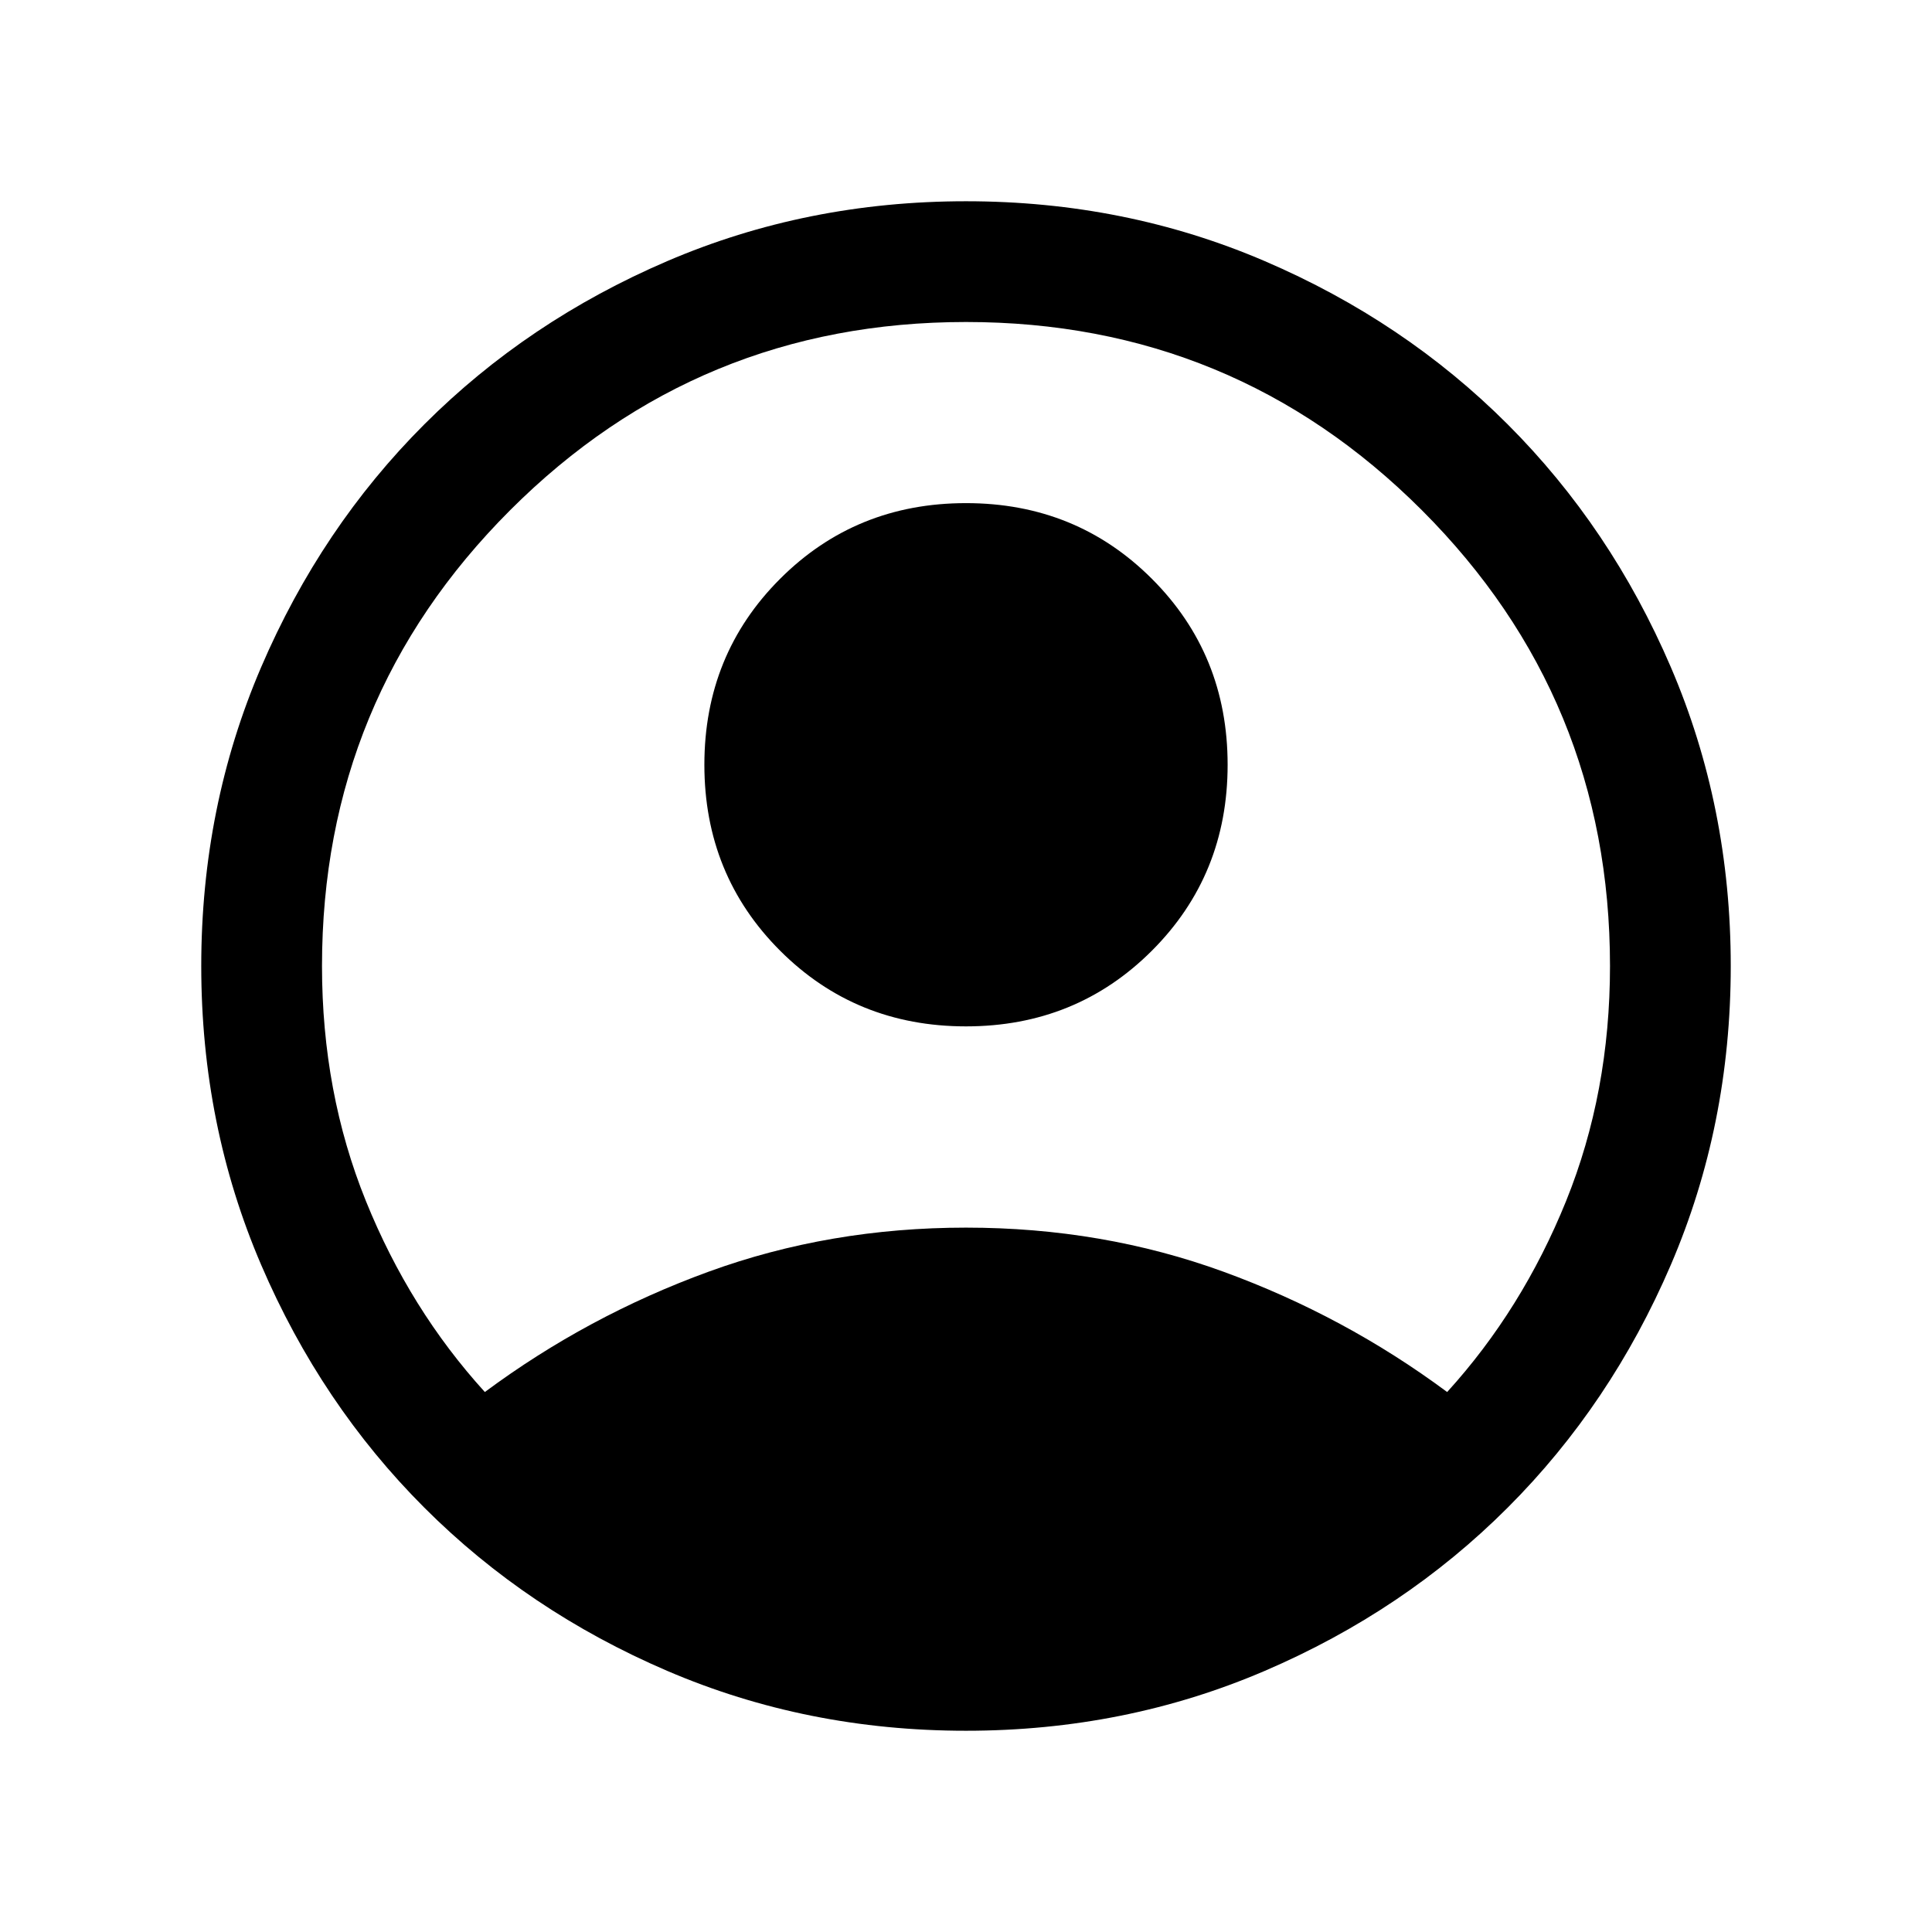
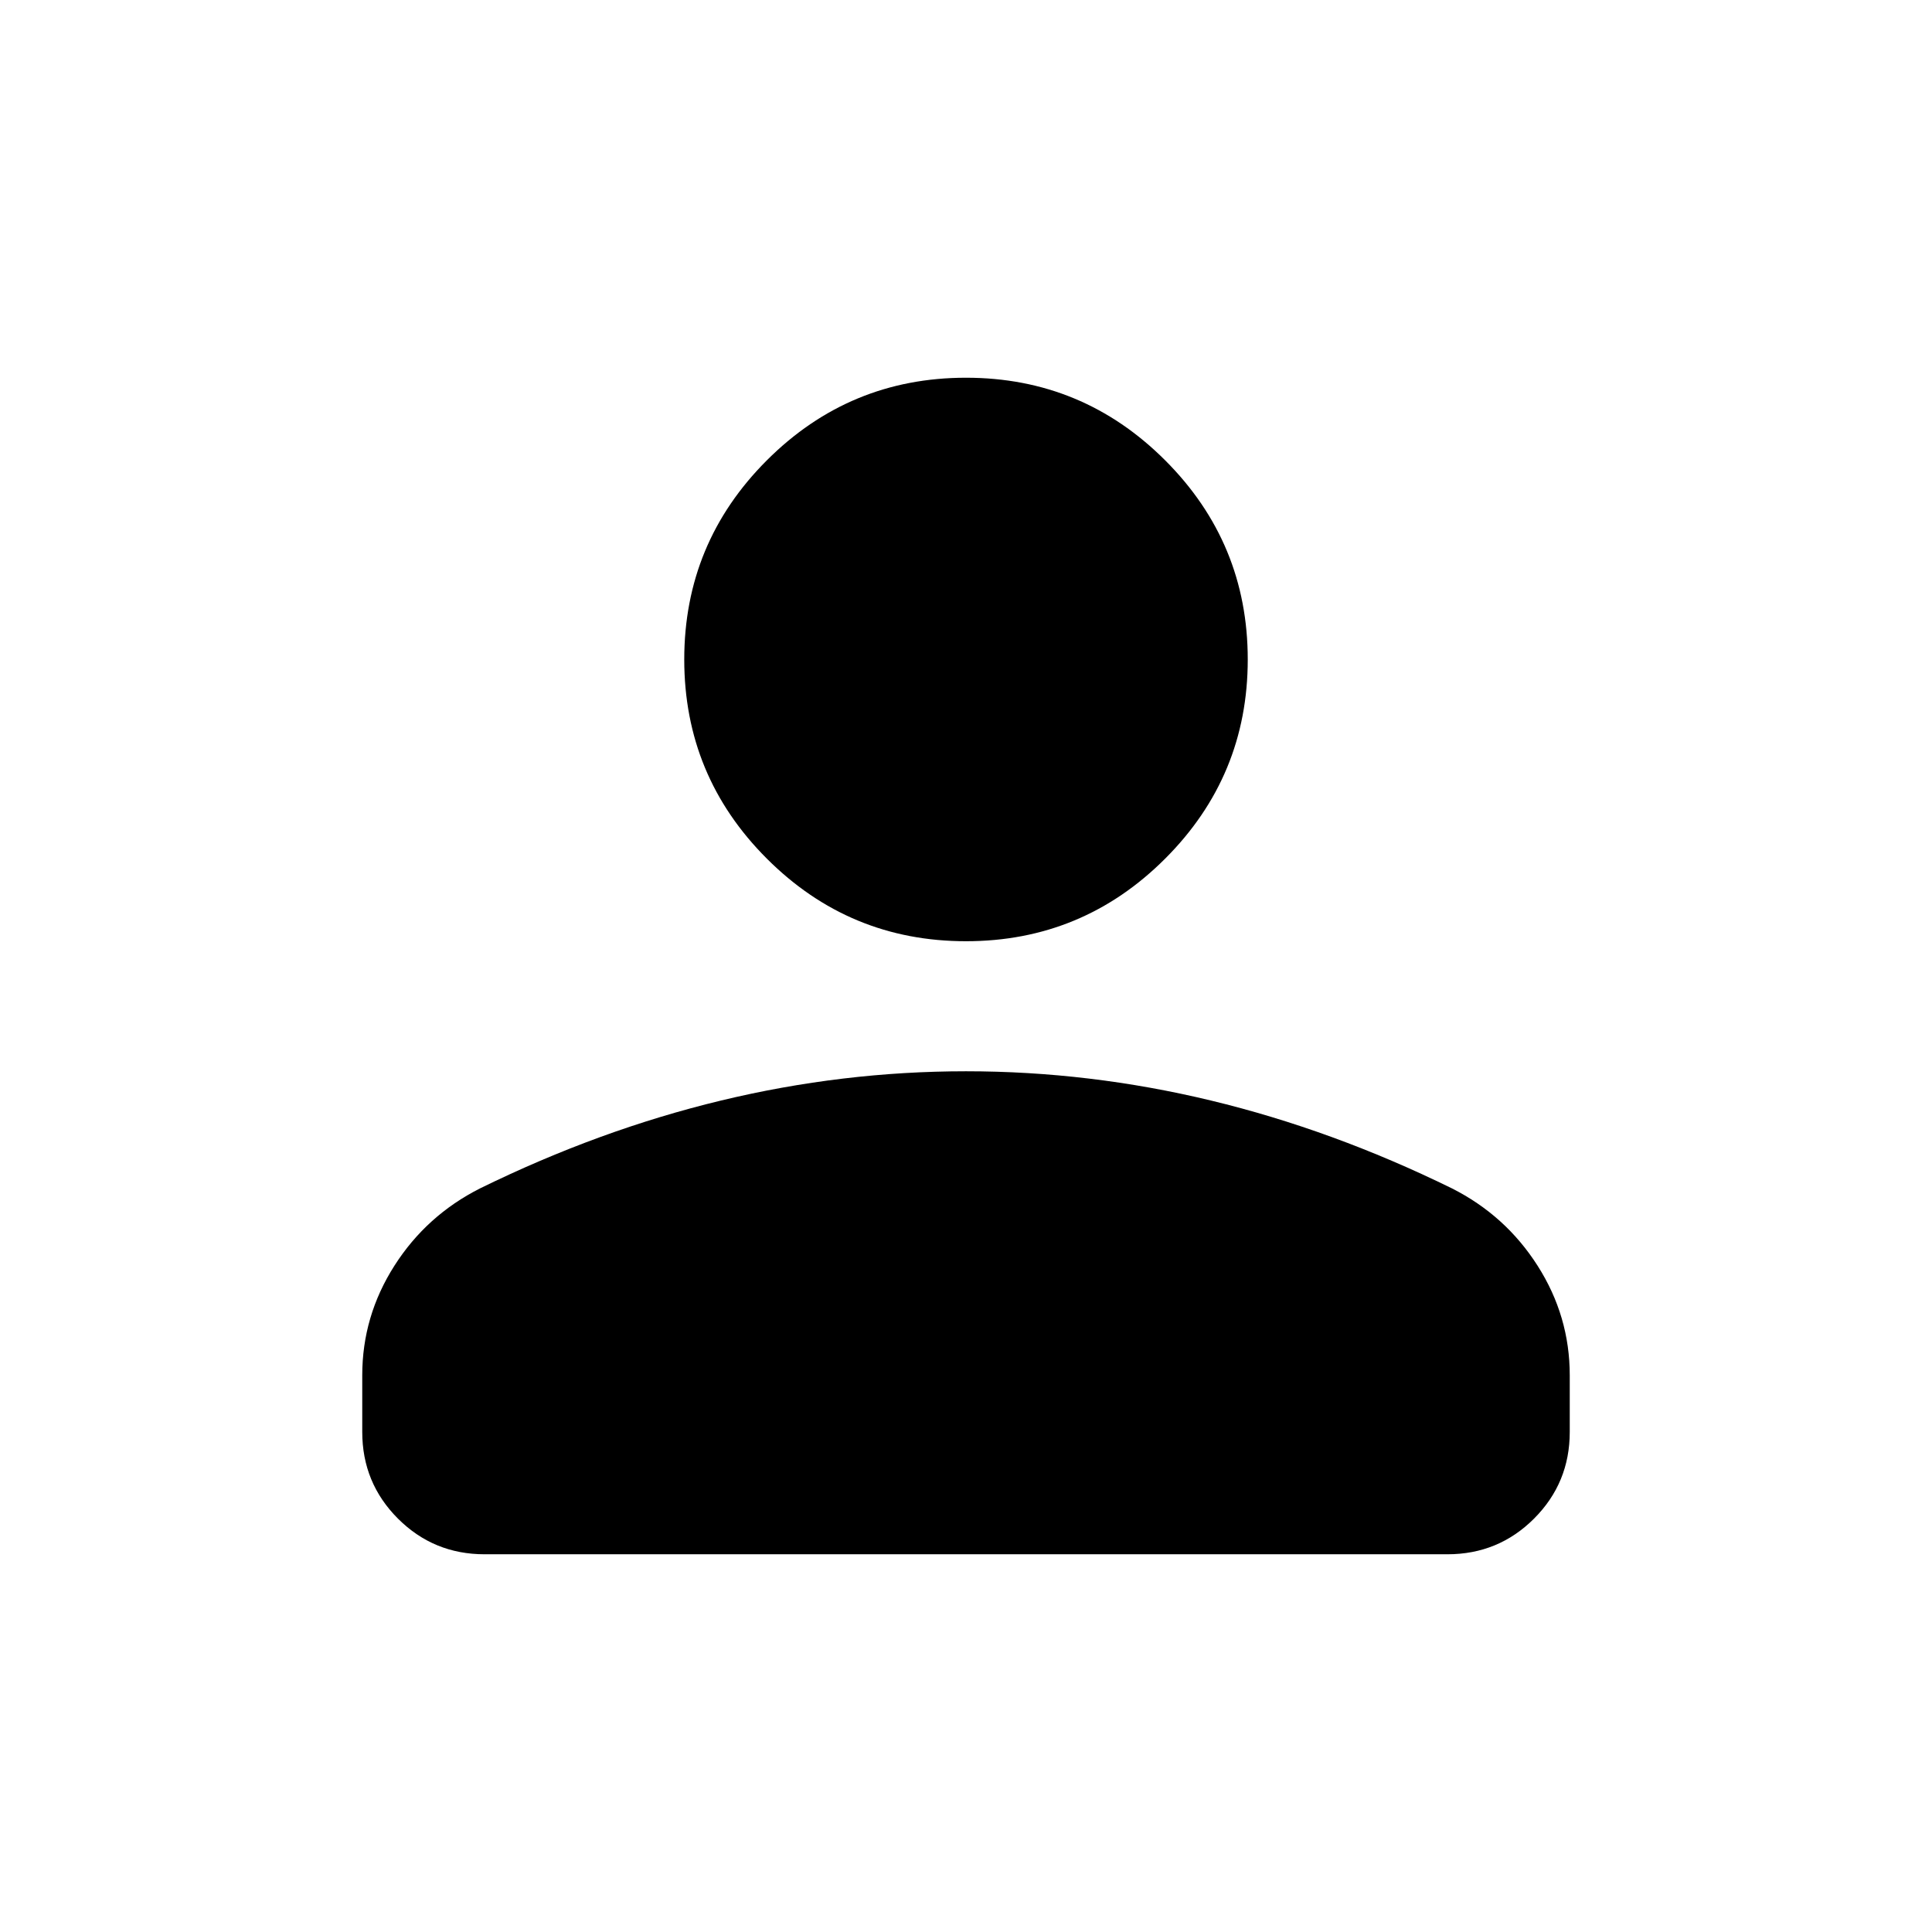
<svg xmlns="http://www.w3.org/2000/svg" height="24px" viewBox="0 -960 960 960" width="24px" fill="currentColor">
-   <path d="M240.92-268.31q51-37.84 111.12-59.77Q412.15-350 480-350t127.96 21.92q60.12 21.93 111.12 59.77 37.3-41 59.11-94.92Q800-417.15 800-480q0-133-93.5-226.5T480-800q-133 0-226.5 93.5T160-480q0 62.85 21.81 116.77 21.81 53.92 59.11 94.92Zm146.7-219.31Q350-525.23 350-580q0-54.77 37.62-92.38Q425.23-710 480-710q54.77 0 92.38 37.62Q610-634.77 610-580q0 54.77-37.62 92.38Q534.77-450 480-450q-54.77 0-92.38-37.62ZM480-100q-79.15 0-148.5-29.77t-120.65-81.08q-51.31-51.3-81.08-120.65Q100-400.85 100-480t29.77-148.5q29.77-69.35 81.08-120.65 51.3-51.31 120.65-81.08Q400.85-860 480-860t148.5 29.77q69.35 29.77 120.65 81.08 51.31 51.3 81.08 120.65Q860-559.15 860-480t-29.77 148.5q-29.77 69.35-81.08 120.65-51.3 51.31-120.65 81.08Q559.15-100 480-100Z" />
+   <path d="M381.04-533.35Q340-574.38 340-632.31q0-57.92 41.04-98.96 41.04-41.04 98.96-41.04 57.92 0 98.96 41.04Q620-690.23 620-632.31q0 57.93-41.04 98.96-41.04 41.04-98.96 41.04-57.92 0-98.96-41.04ZM180-248.46v-28.16q0-29.38 15.96-54.42 15.96-25.04 42.66-38.5 59.3-29.07 119.65-43.61 60.35-14.54 121.73-14.54t121.73 14.54q60.35 14.54 119.65 43.61 26.7 13.46 42.66 38.5Q780-306 780-276.62v28.16q0 25.3-17.73 43.04-17.73 17.73-43.04 17.73H240.77q-25.31 0-43.04-17.73Q180-223.16 180-248.46Z" />
</svg>
